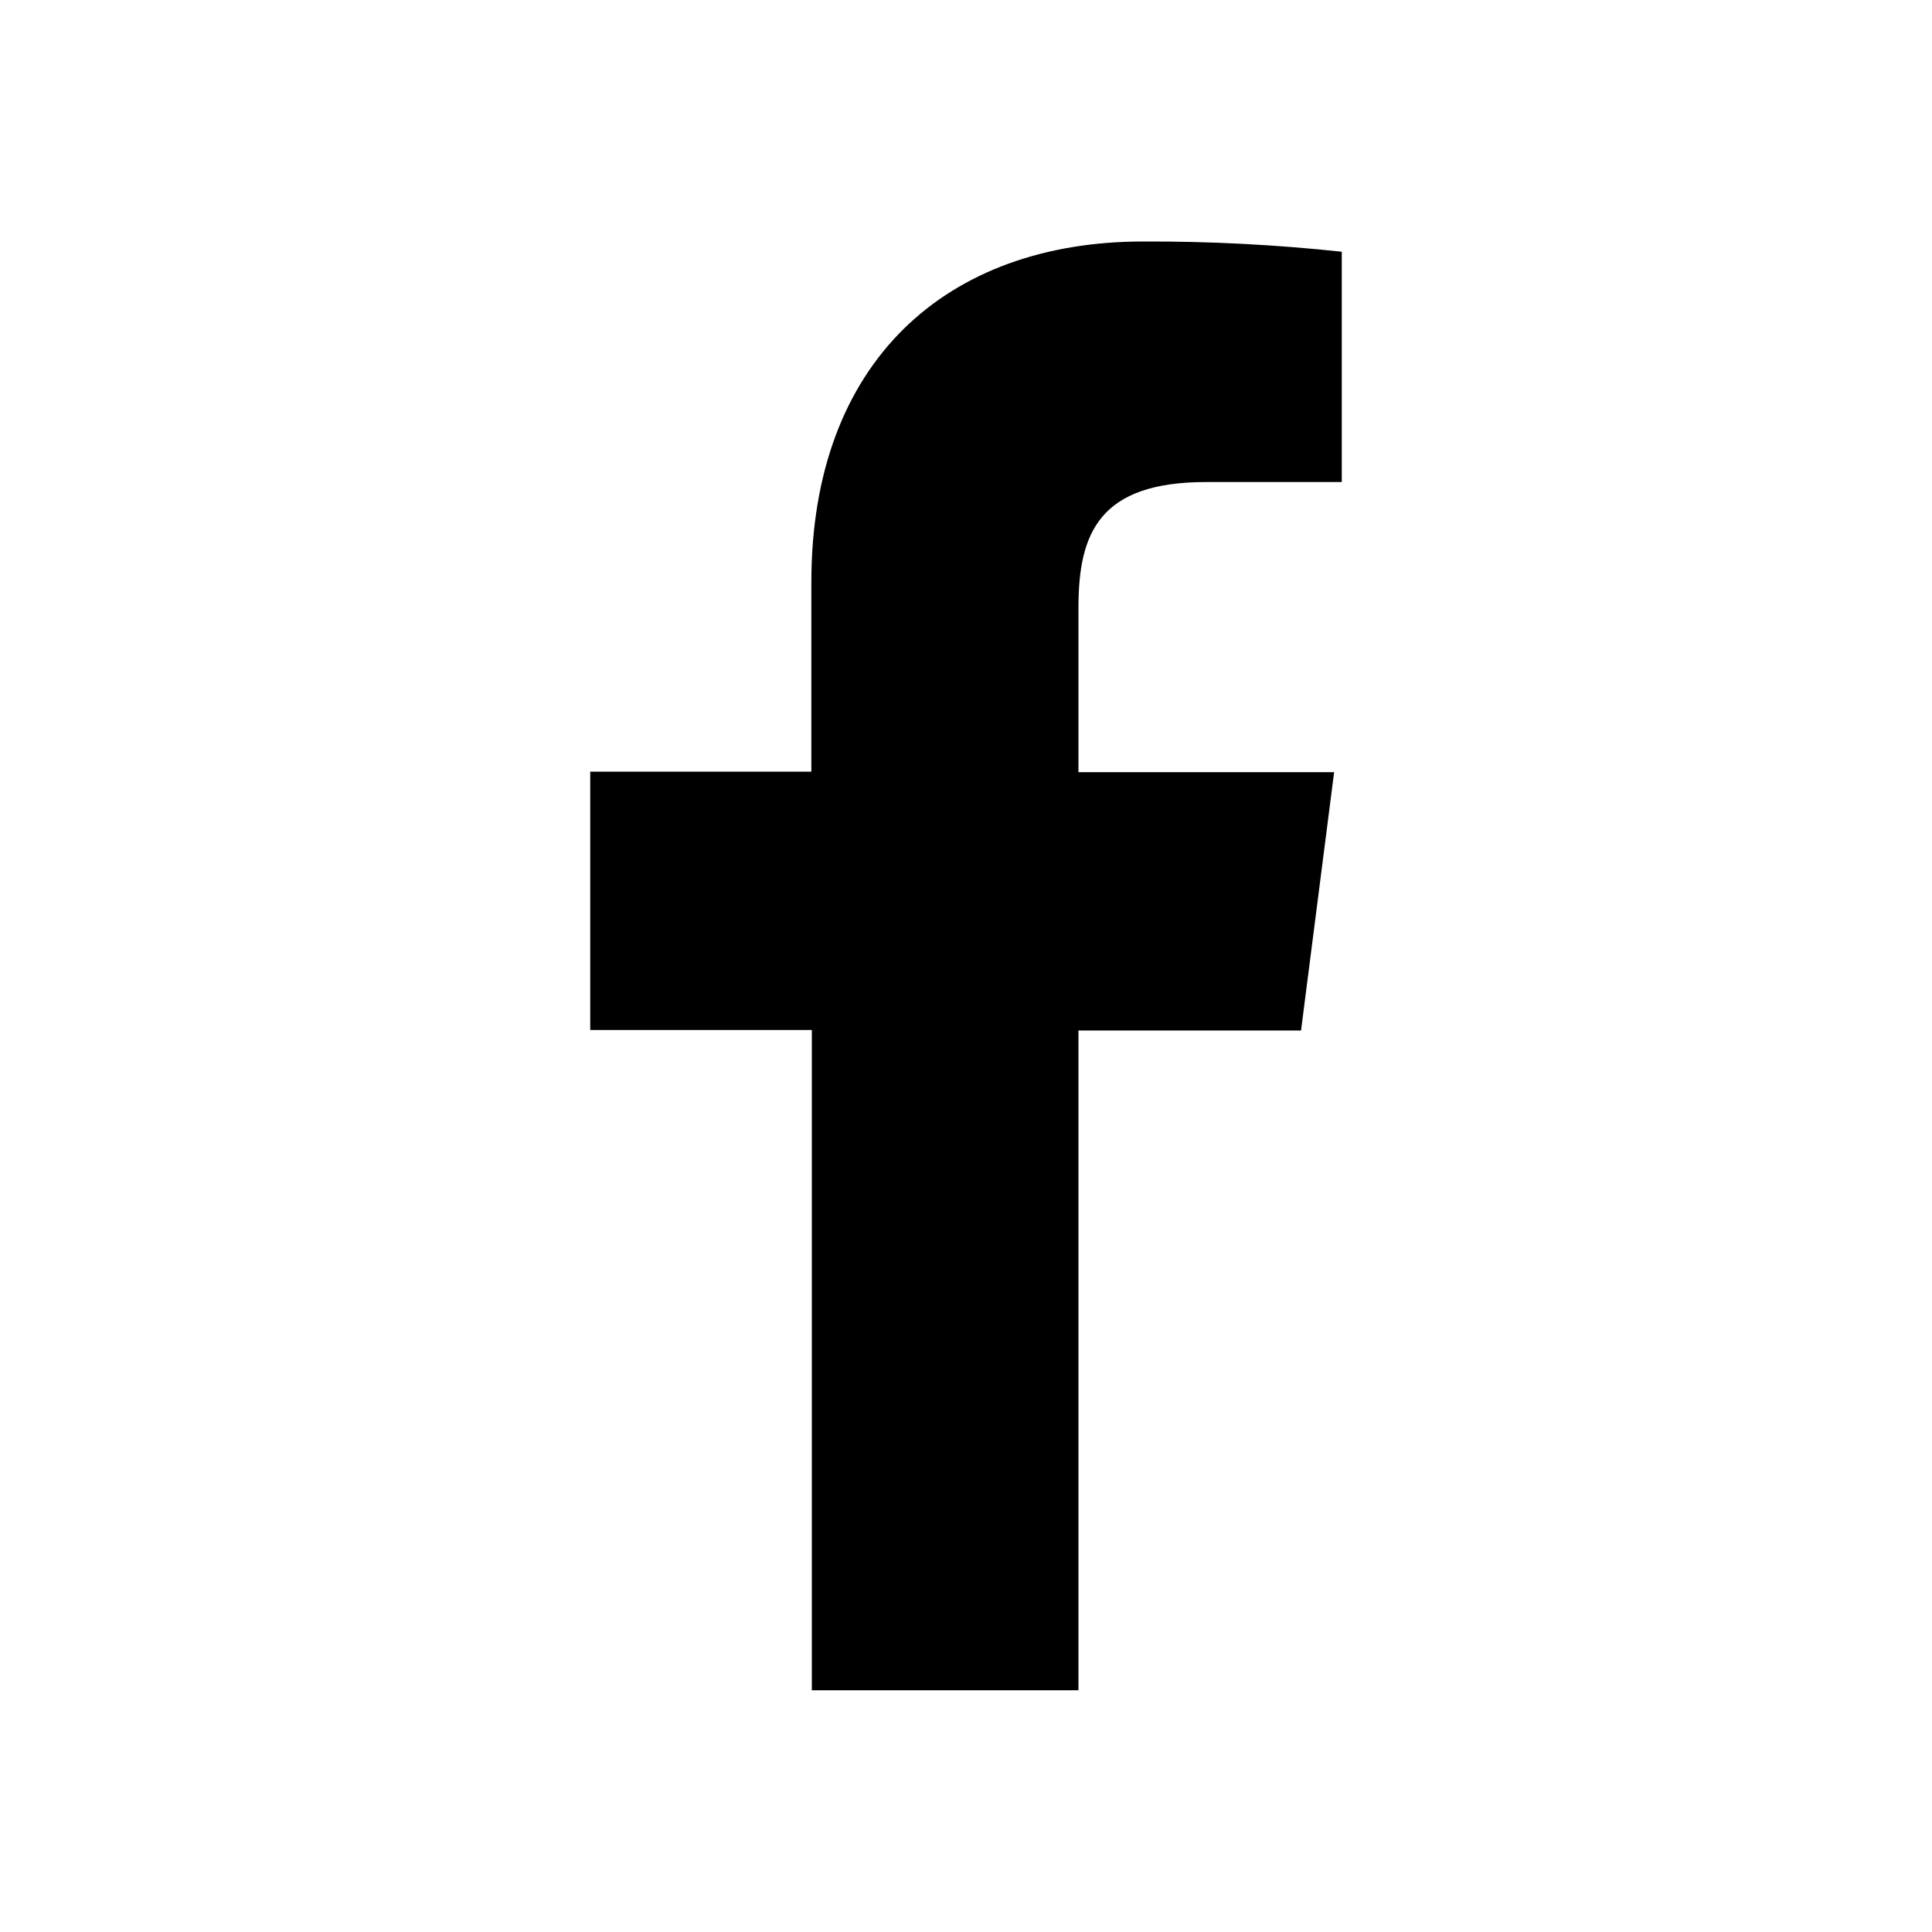
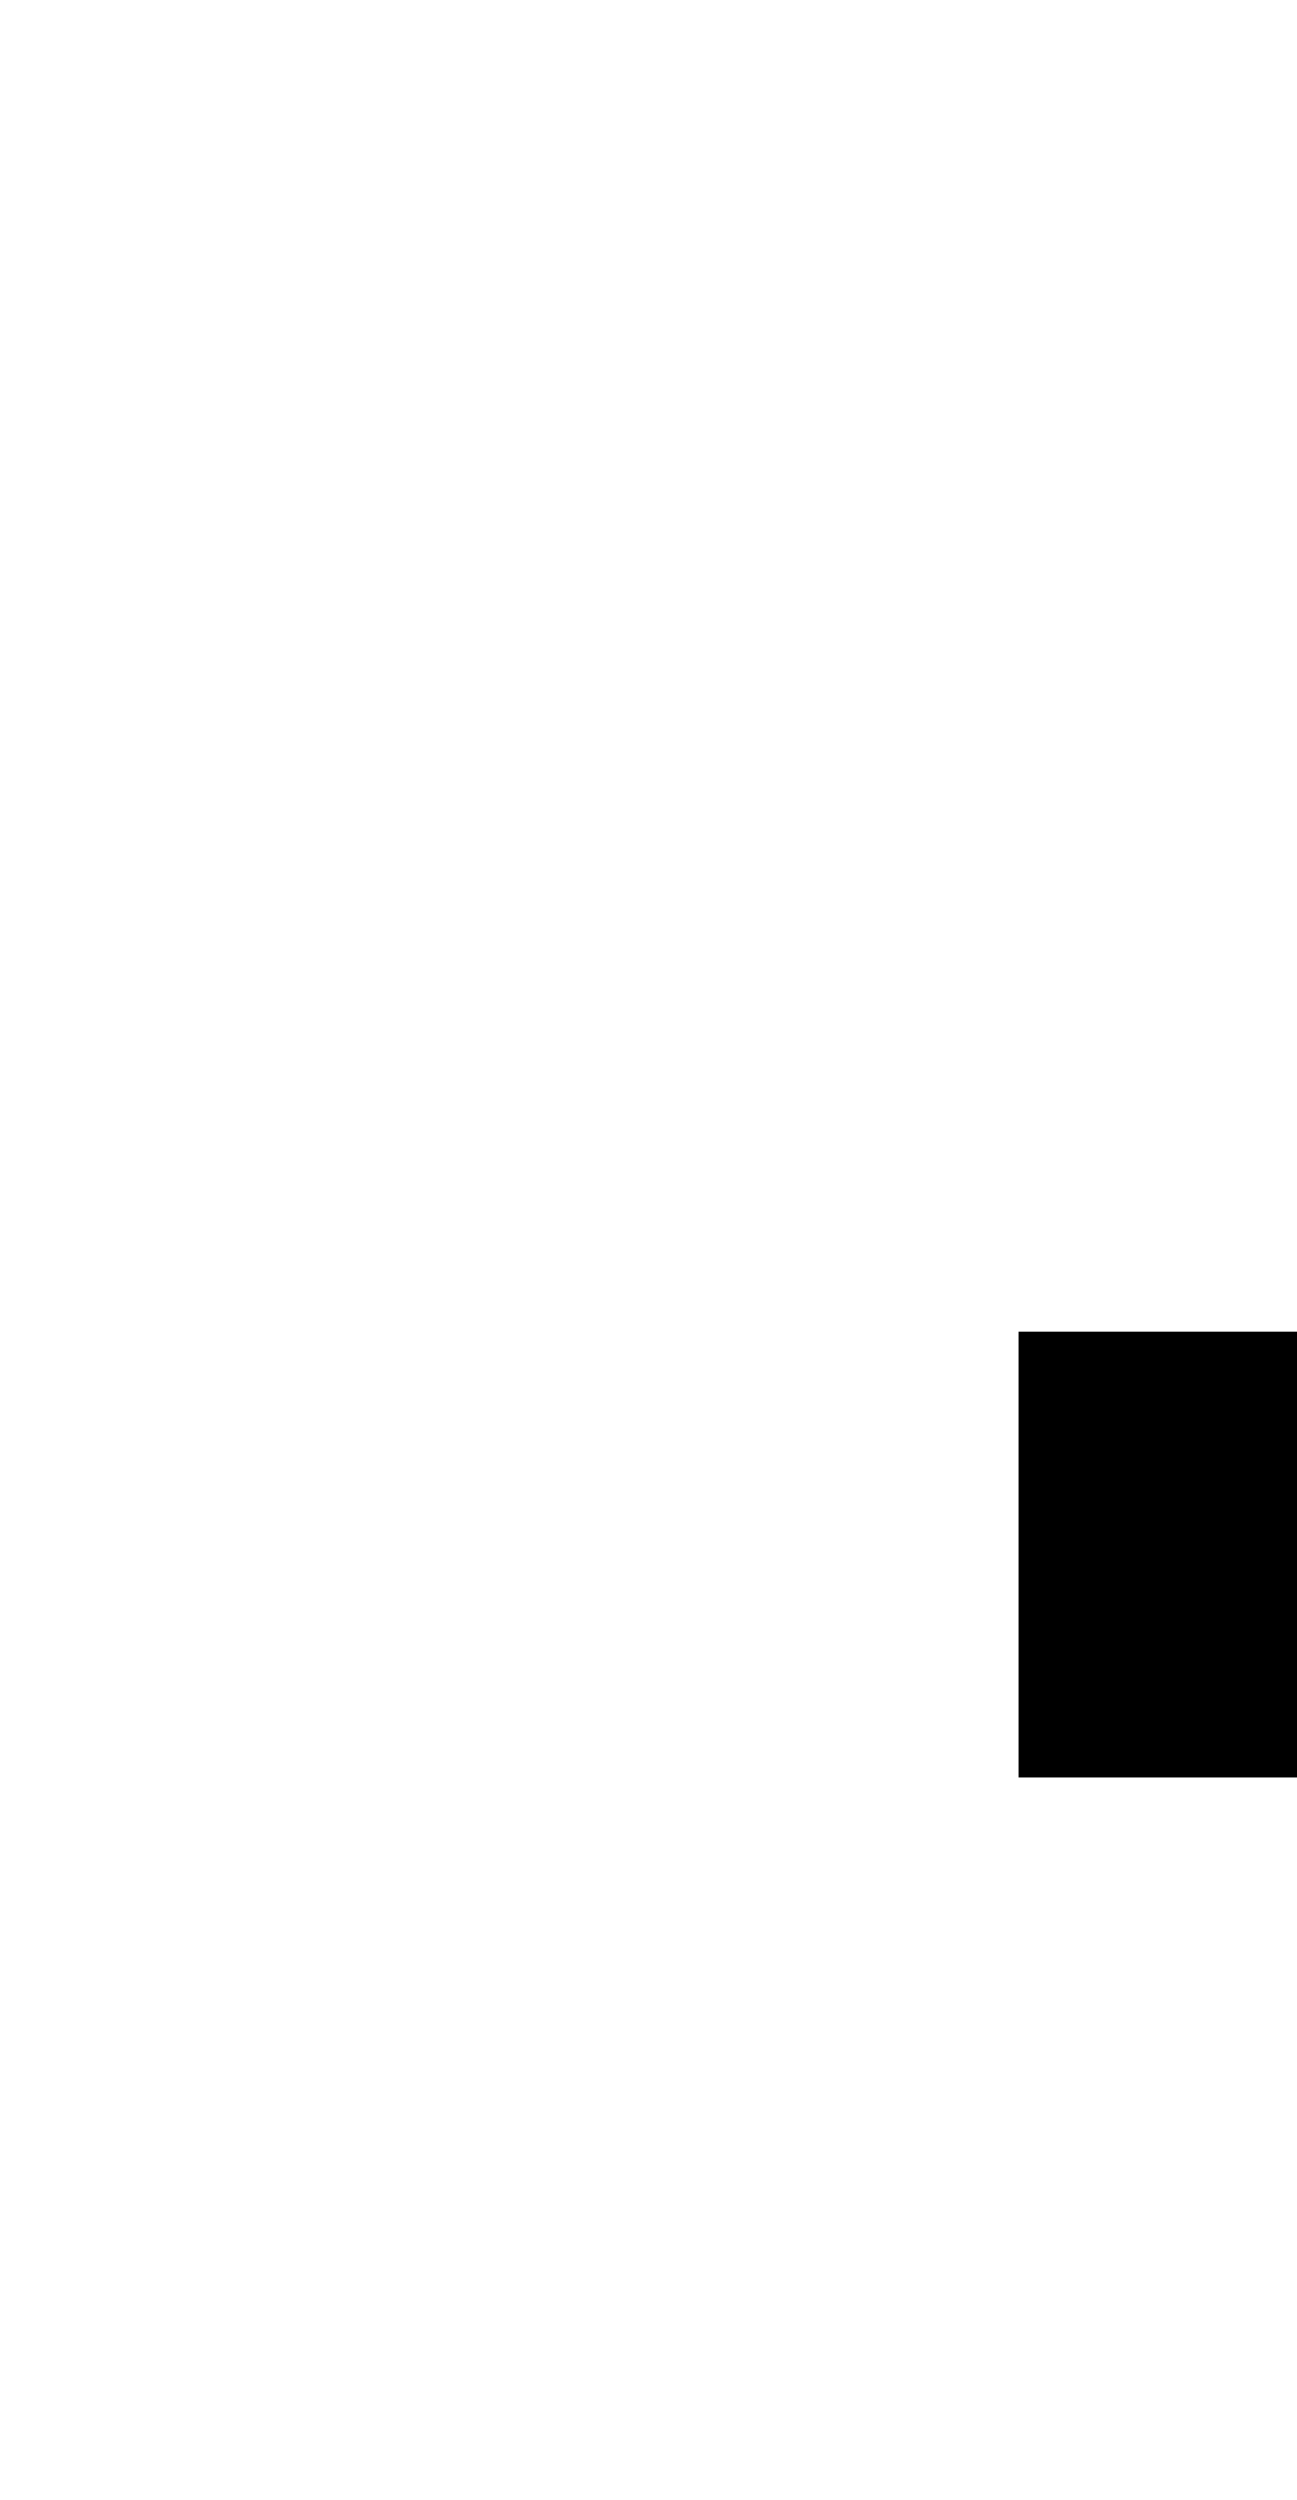
- <svg xmlns="http://www.w3.org/2000/svg" width="24" height="24" viewBox="0 0 24 24" fill="currentColor">
+ <svg role="img">
  <path d="M13.397 20.997v-8.196h2.765l.411-3.209h-3.176V7.548c0-.926.258-1.56 1.587-1.56h1.684V3.127A22.336 22.336 0 0 0 14.201 3c-2.444 0-4.122 1.492-4.122 4.231v2.355H7.332v3.209h2.753v8.202h3.312z" />
</svg>
